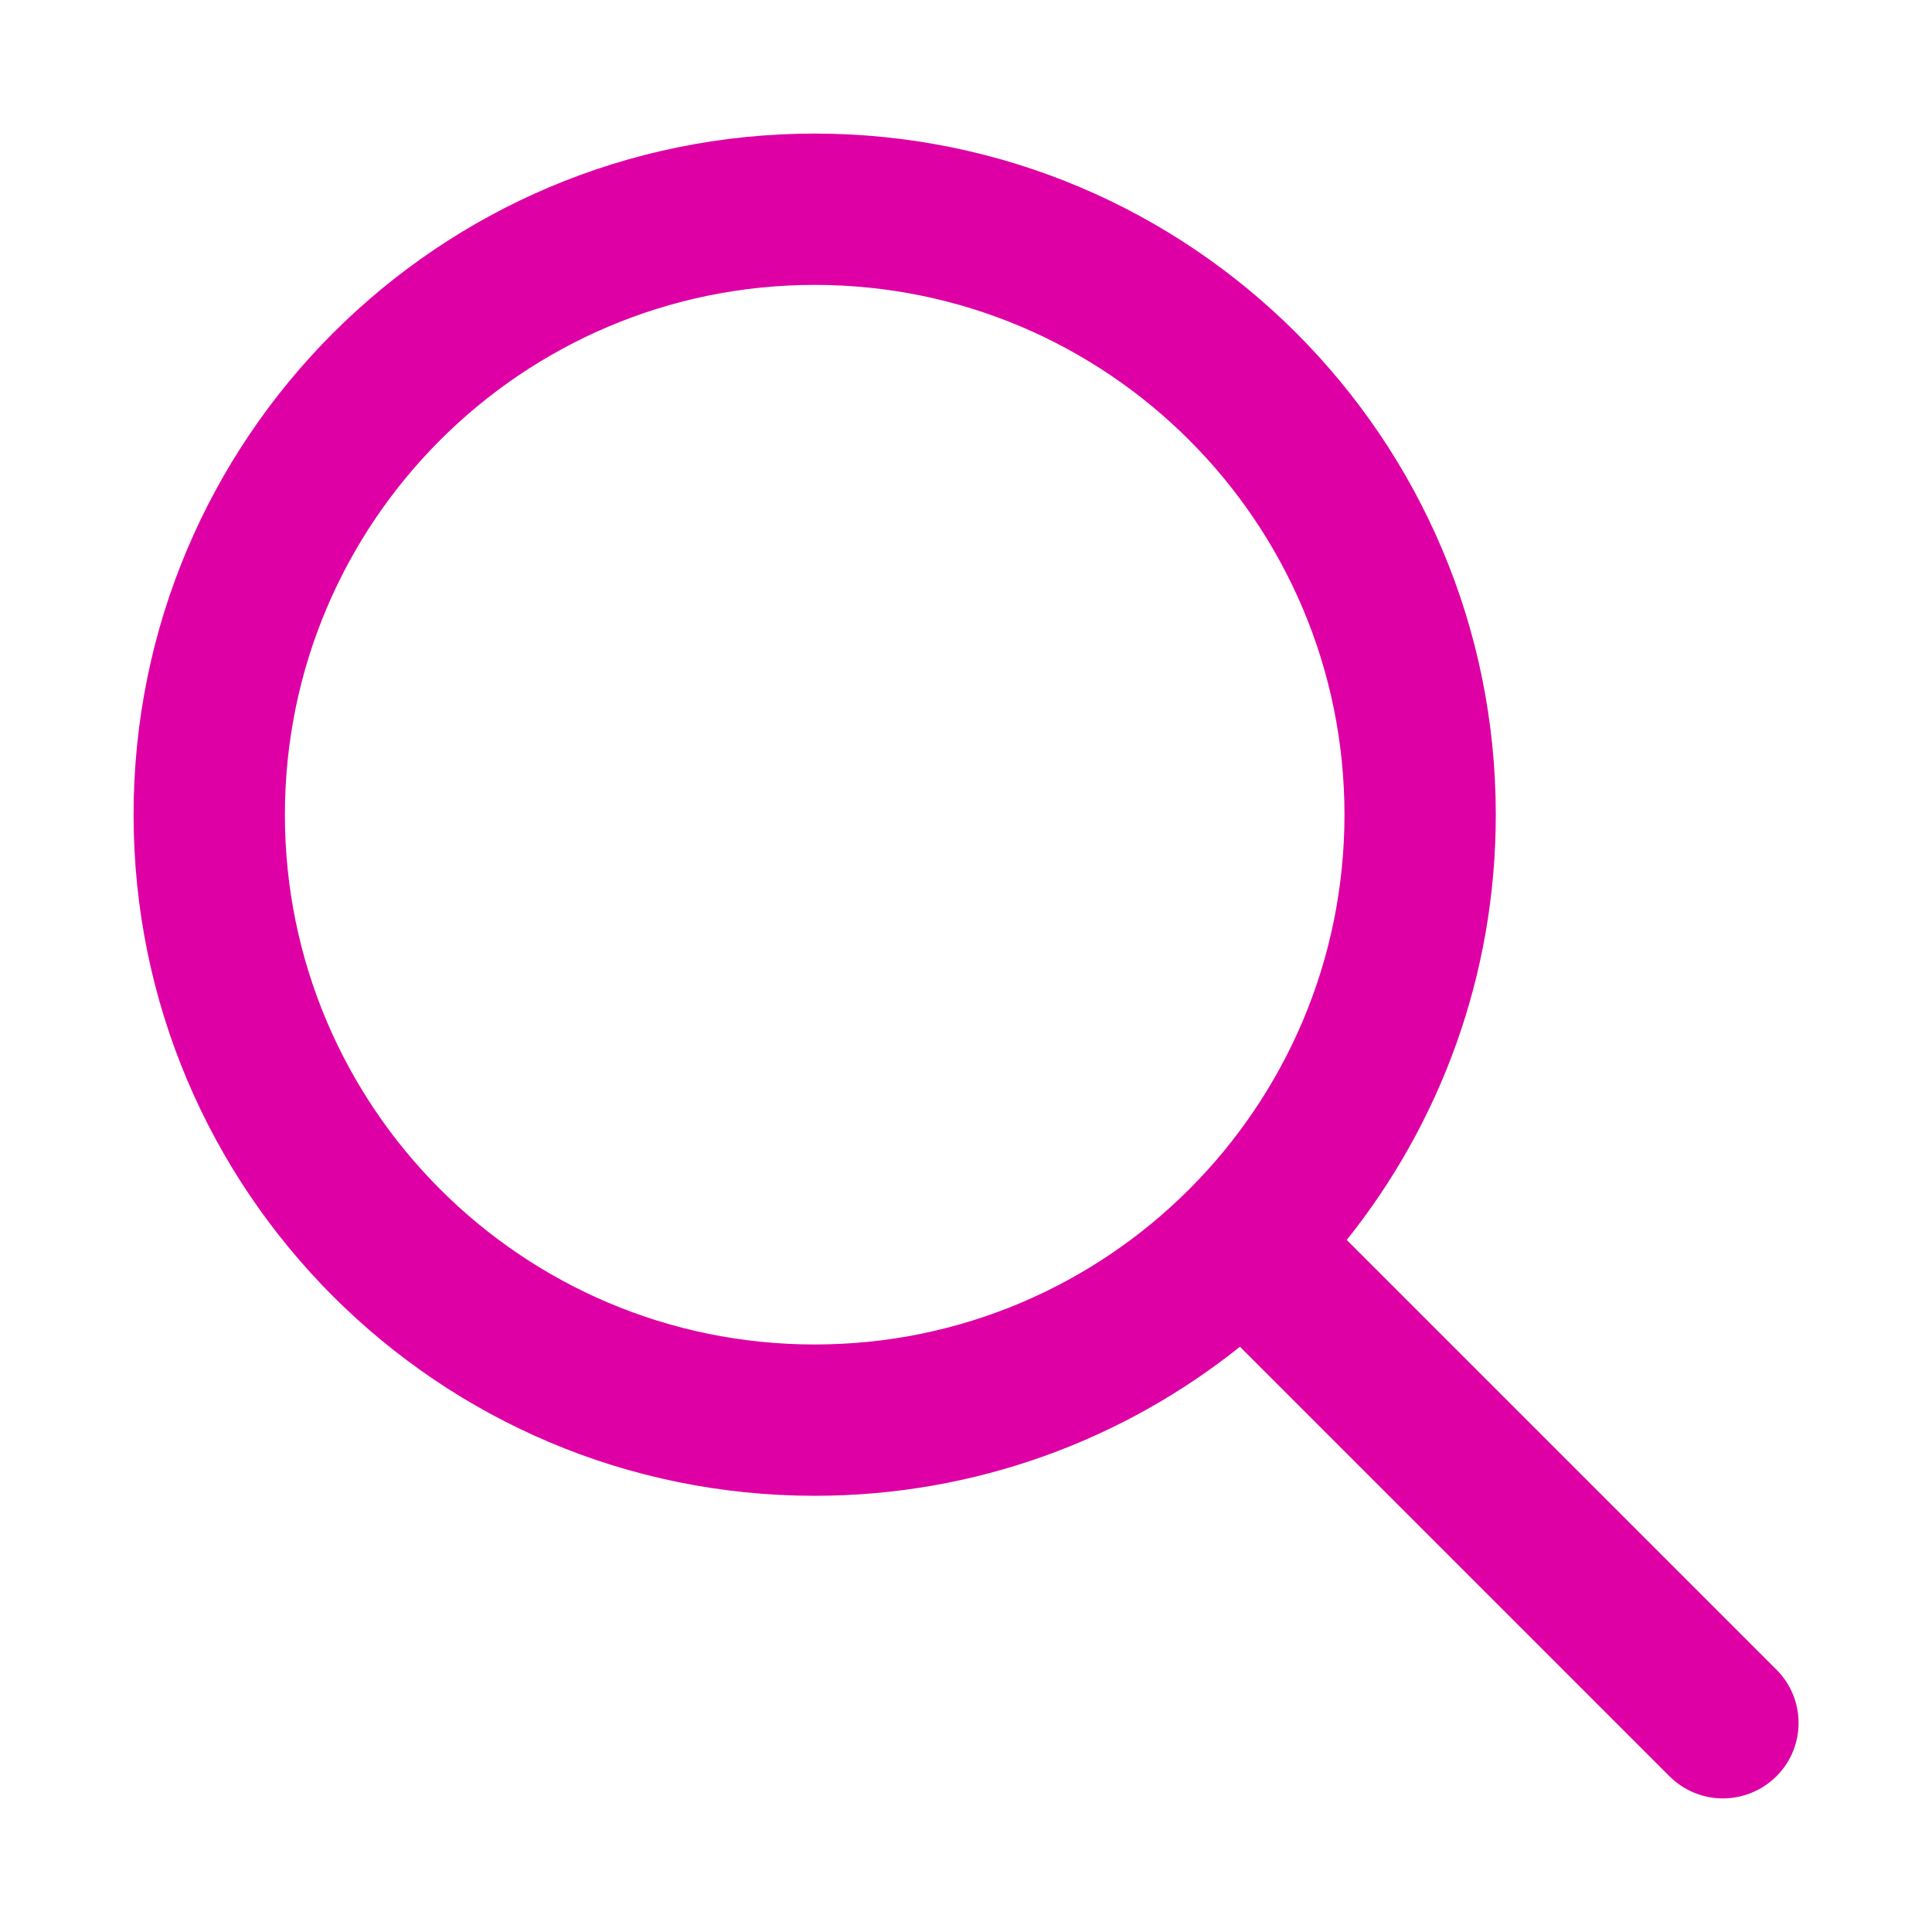
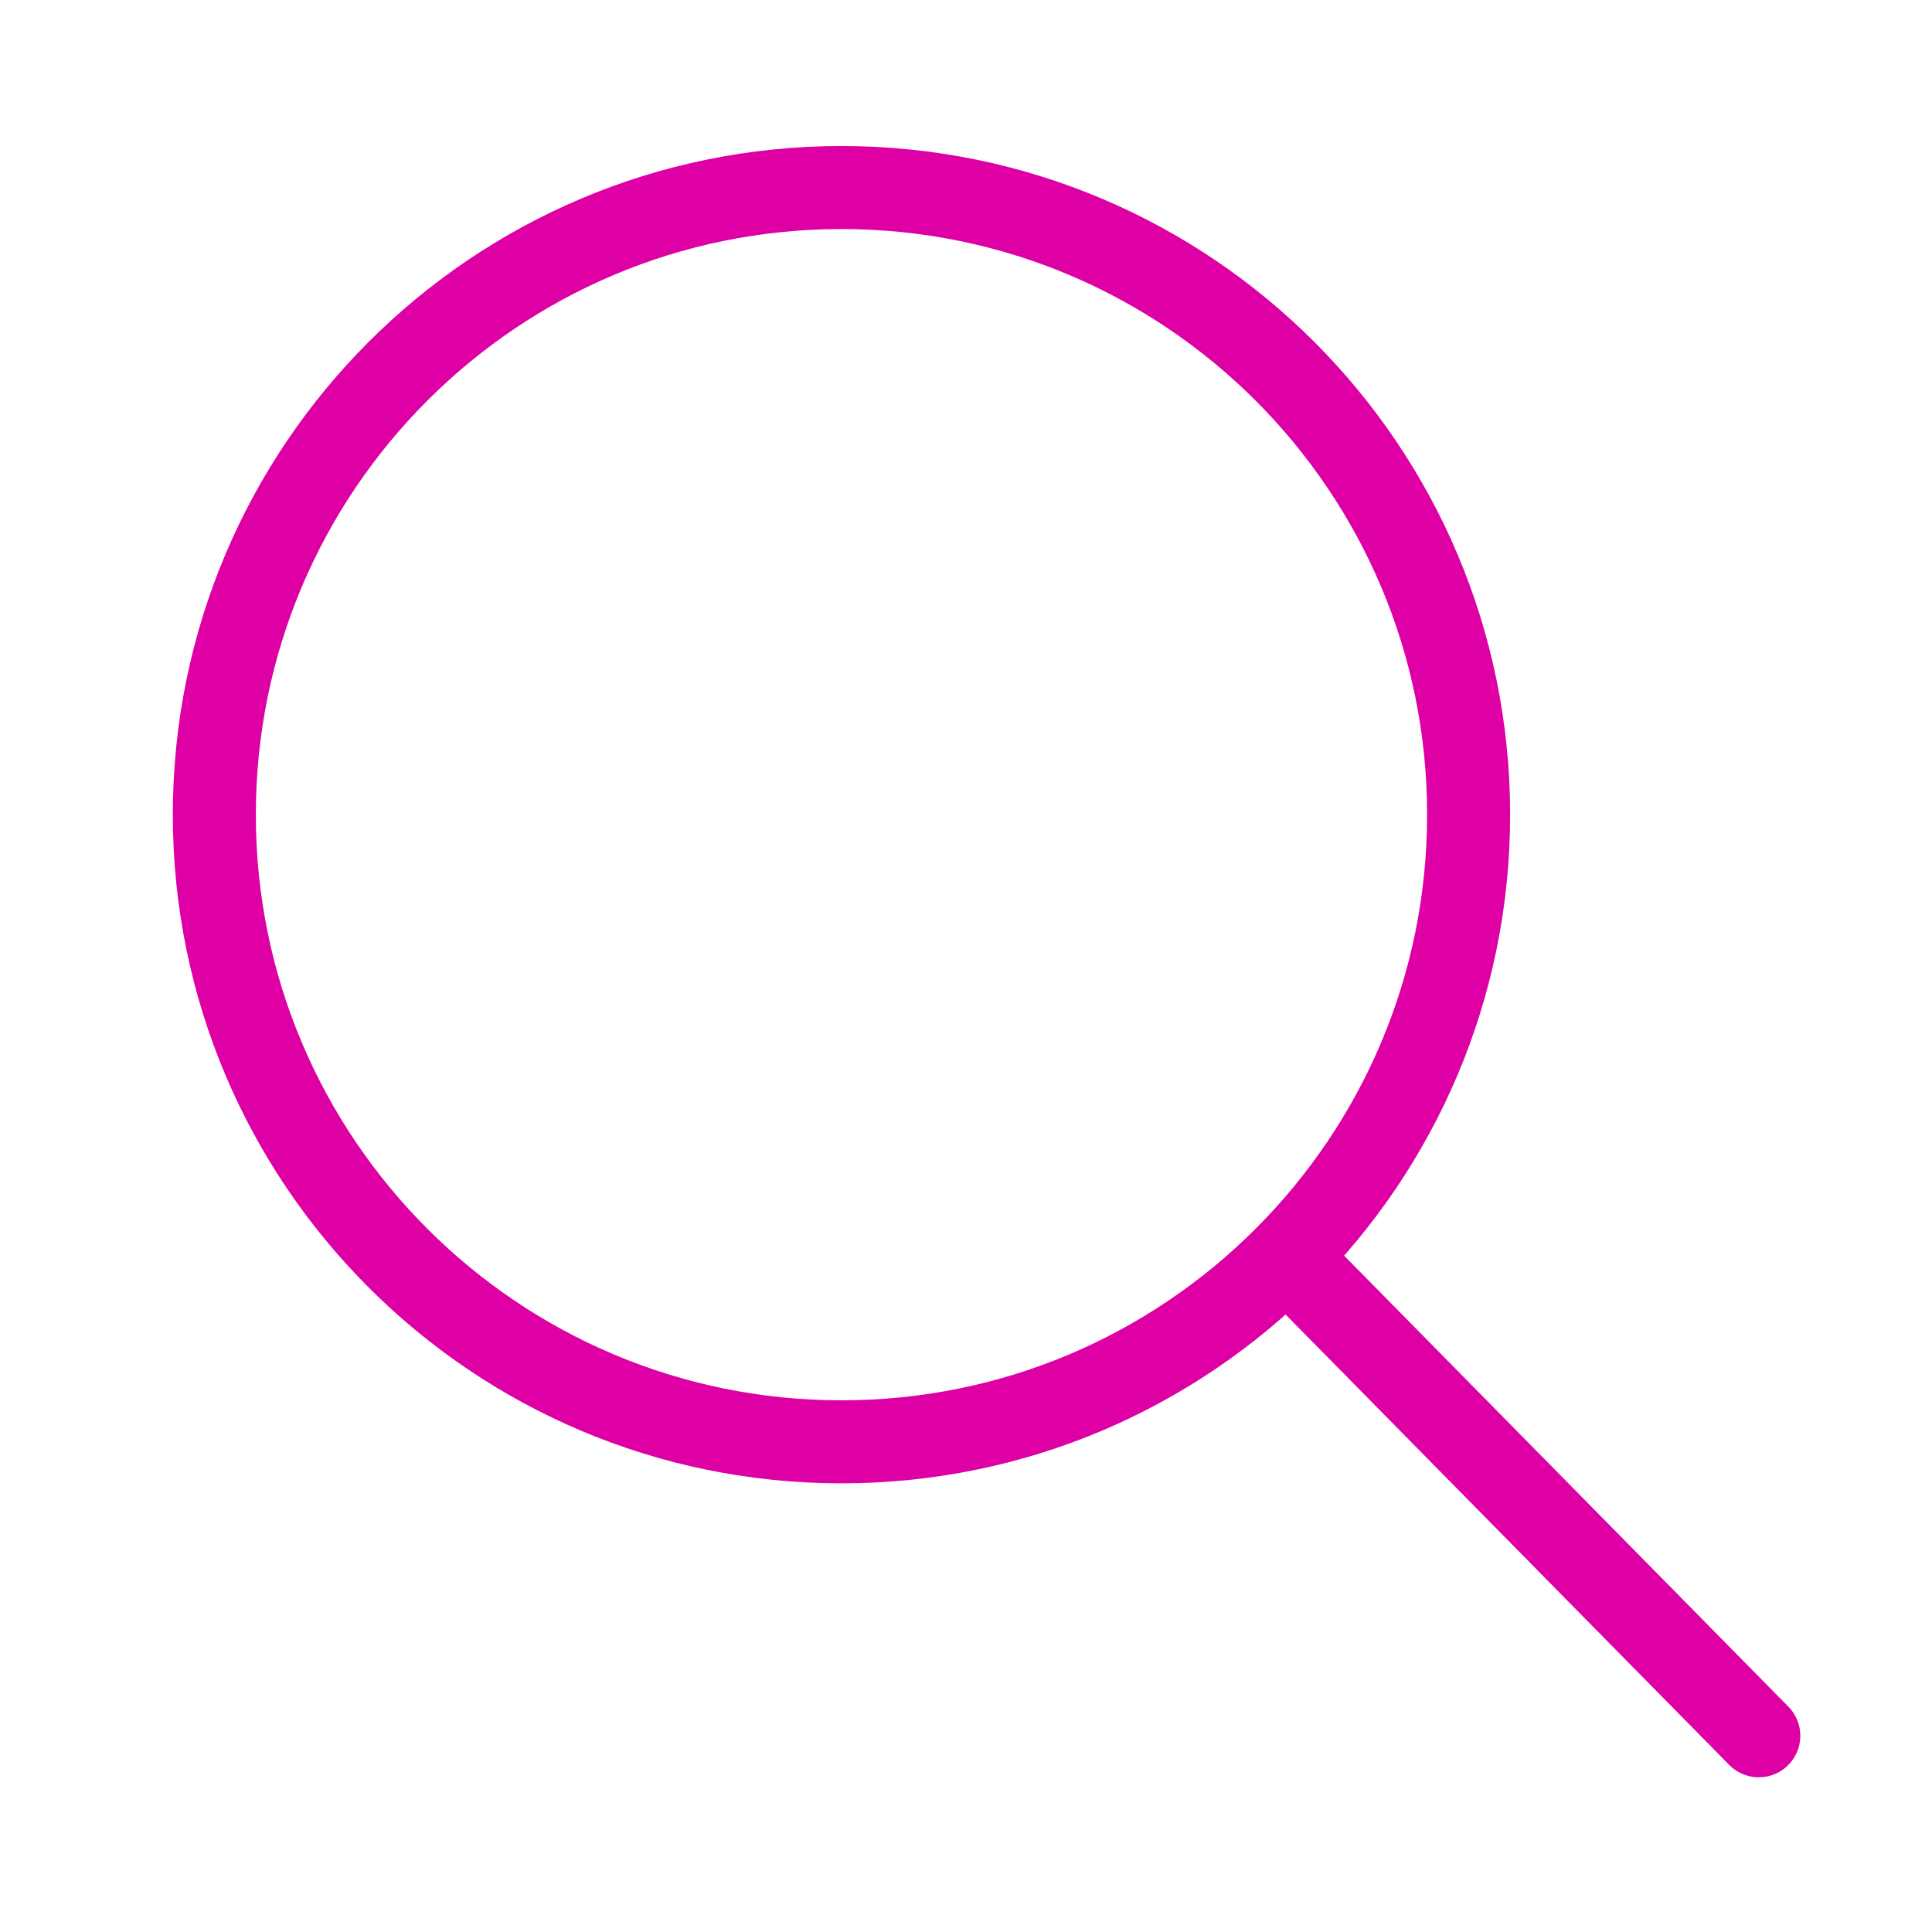
<svg xmlns="http://www.w3.org/2000/svg" version="1.1" id="Layer_1" x="0px" y="0px" viewBox="0 0 512 512" style="enable-background:new 0 0 512 512;" xml:space="preserve">
  <style type="text/css">
- 	.st0{fill:#DE00A5;}
+ 	.st0{fill:none;stroke:#DE00A5;stroke-width:22;stroke-miterlimit:10;}
+ 	.st1{fill:none;stroke:#DE00A5;stroke-width:22;stroke-linecap:round;stroke-miterlimit:10;}
</style>
-   <path class="st0" d="M470.7,442.4L356.9,328.6c24.7-30.9,39.5-70,39.5-112.7c0-99.7-80.8-180.5-180.5-180.5  c-99.7,0-180.5,80.8-180.5,180.5s80.8,180.5,180.5,180.5c42.6,0,81.8-14.8,112.7-39.5l113.8,113.8c3.9,3.9,9,5.9,14.2,5.9  c5.1,0,10.3-2,14.2-5.9C478.6,462.9,478.6,450.2,470.7,442.4z M215.9,356.3c-77.5,0-140.4-62.9-140.4-140.4S138.4,75.5,215.9,75.5  c77.5,0,140.4,62.9,140.4,140.4S293.4,356.3,215.9,356.3z" />
+   <circle class="st0" cx="223" cy="215.9" r="166.2" />
+   <line class="st1" x1="341" y1="333" x2="466.1" y2="460" />
</svg>
